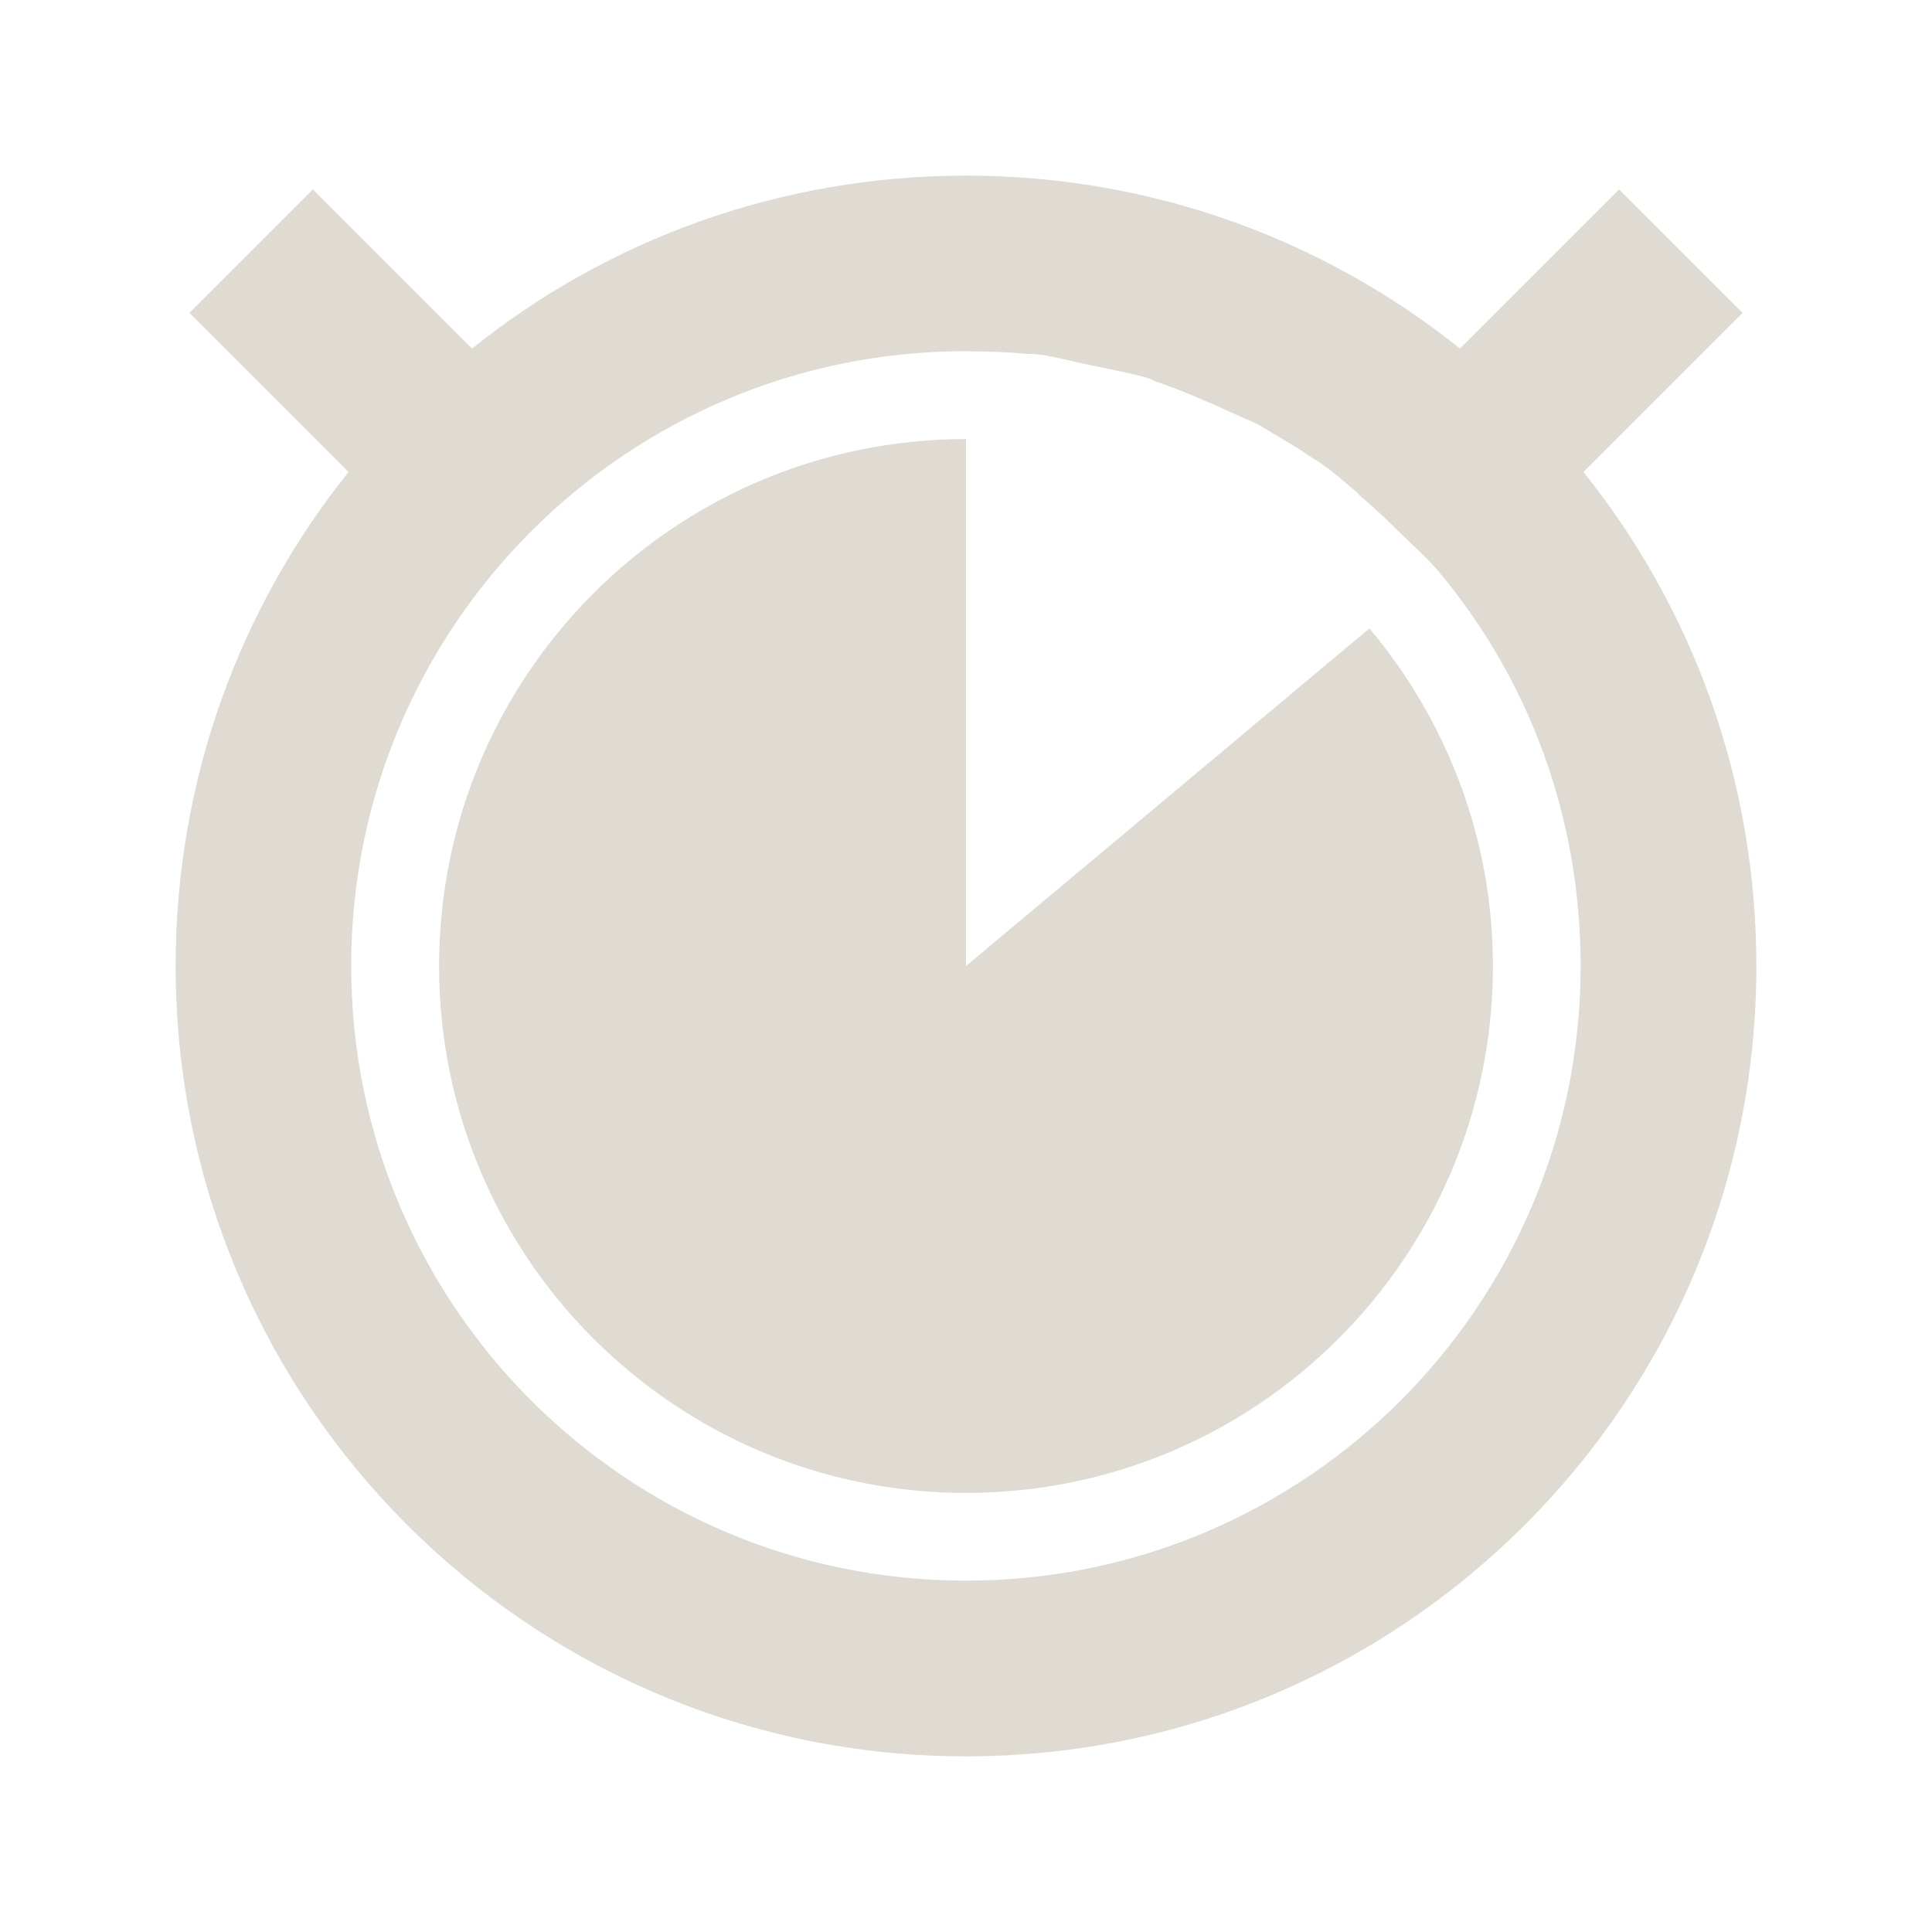
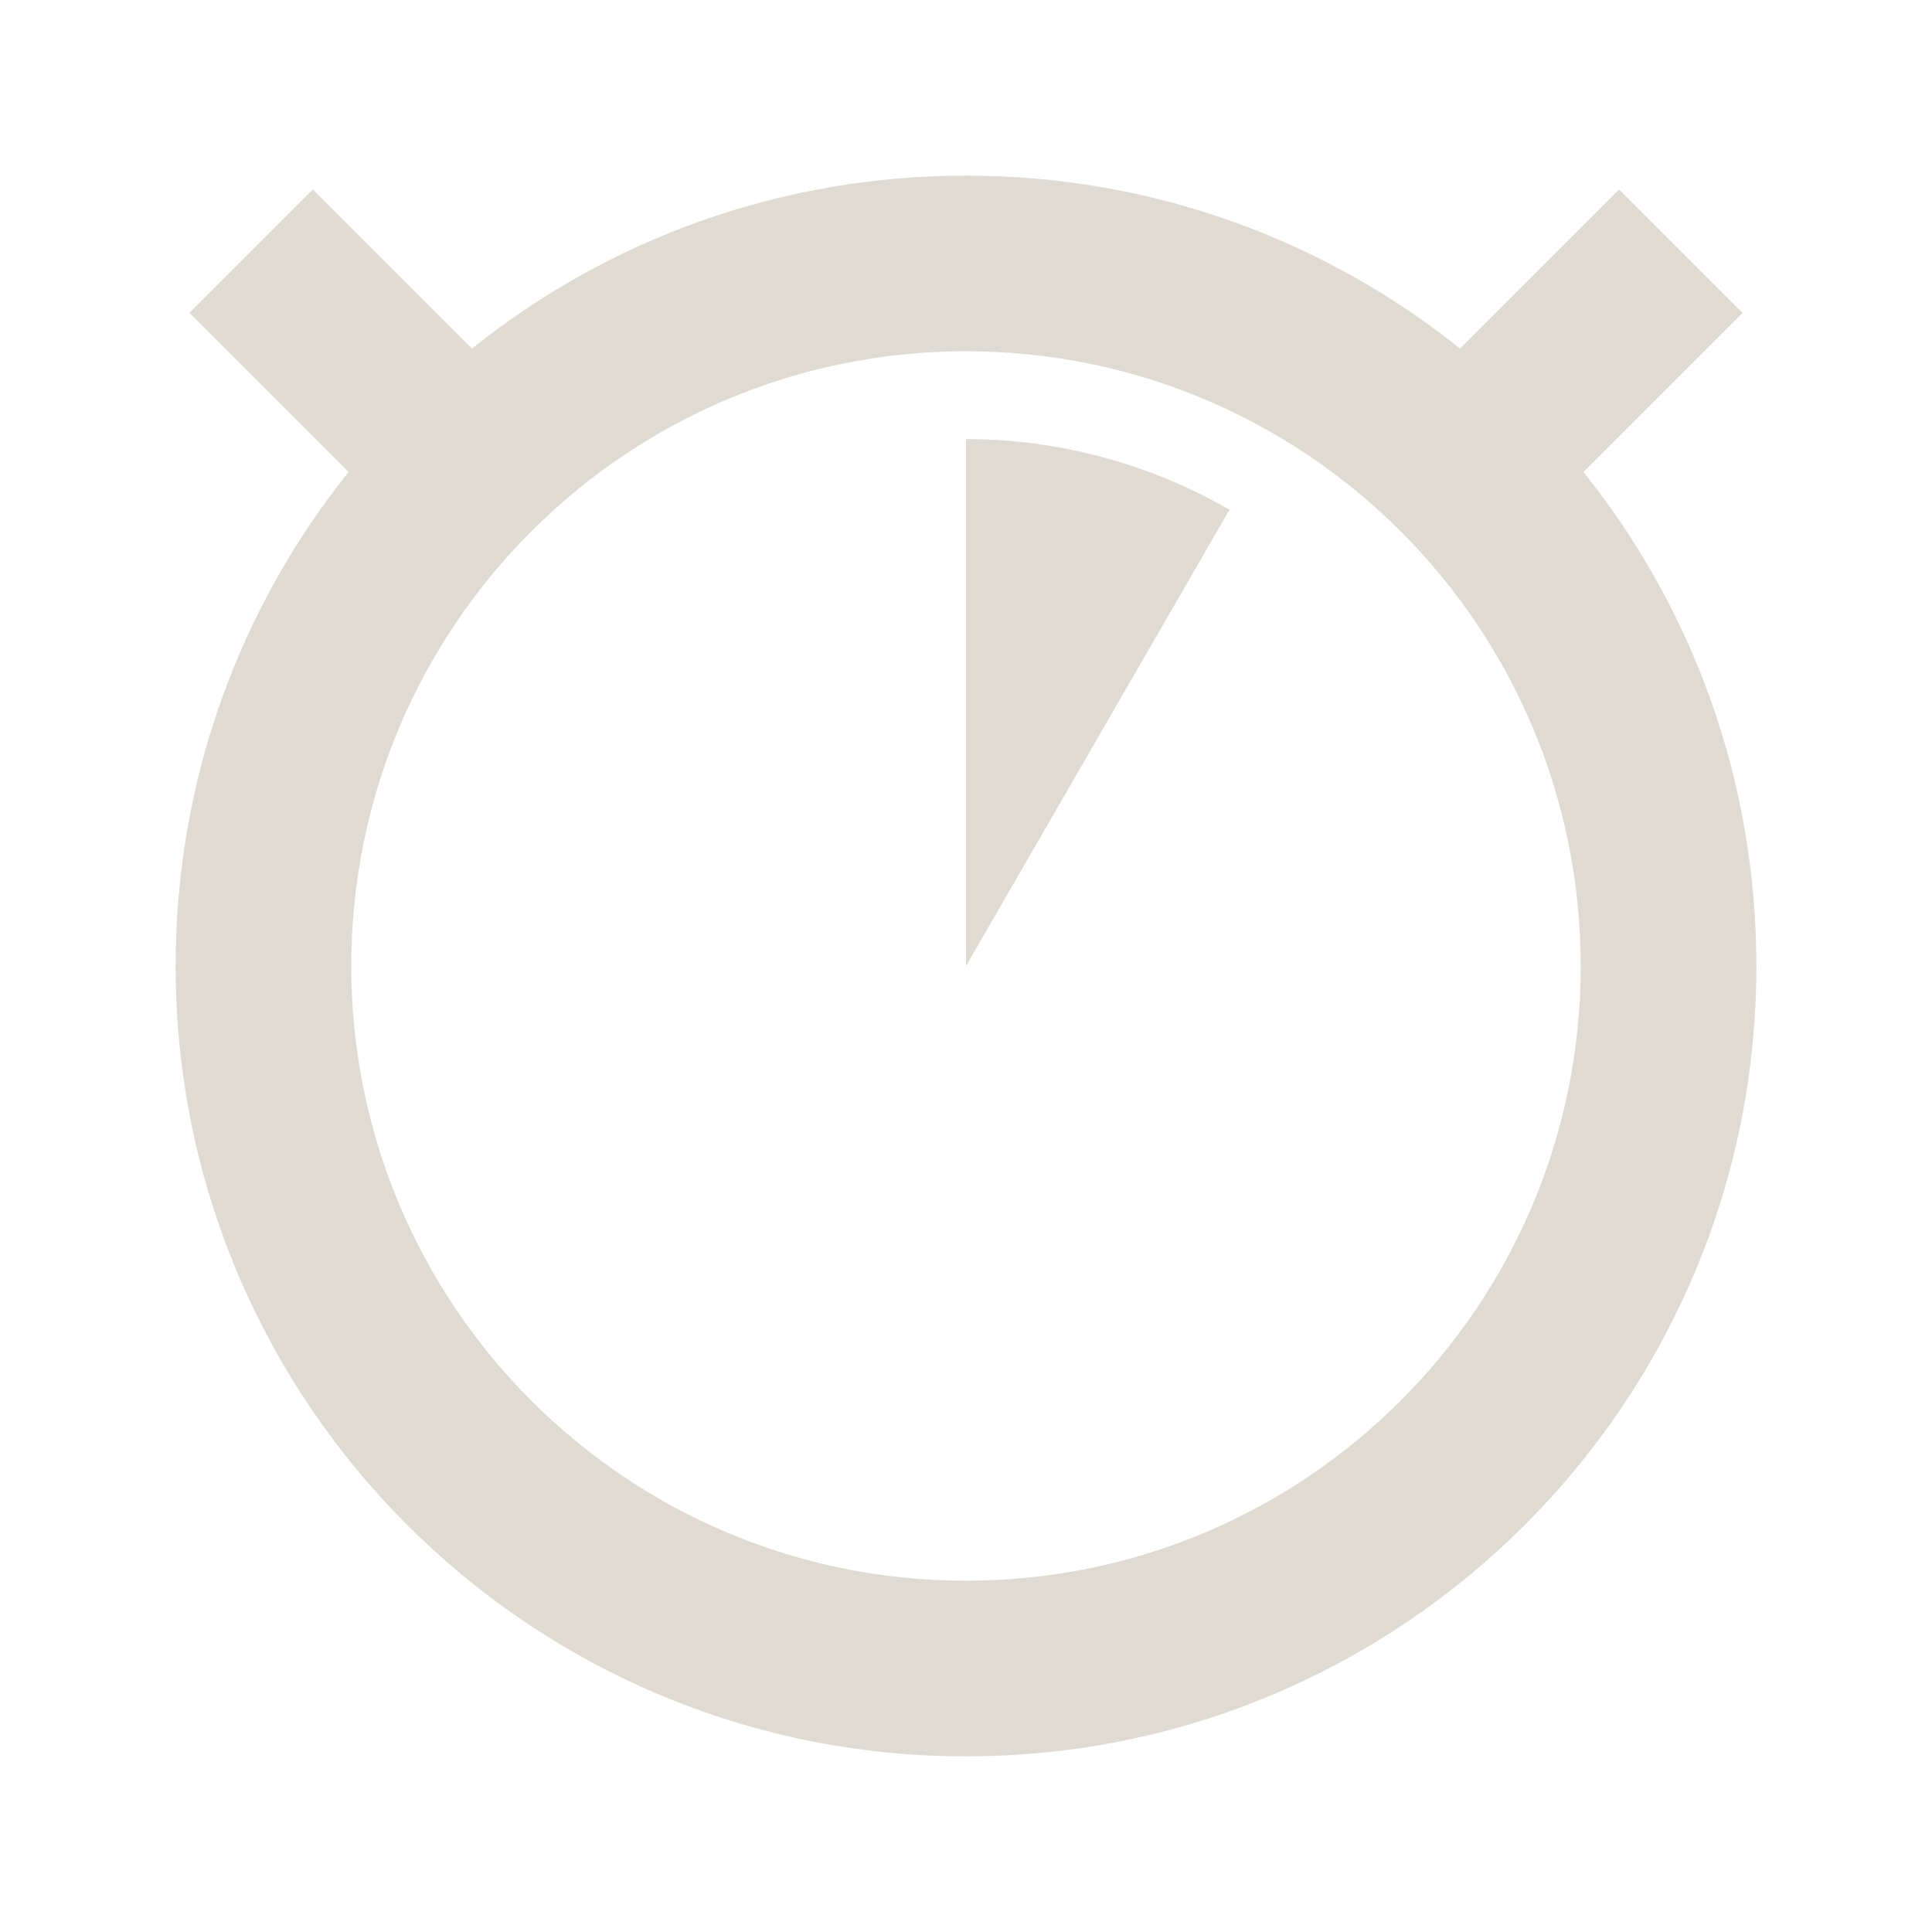
<svg xmlns="http://www.w3.org/2000/svg" width="22" height="22" id="svg2" version="1.1">
  <defs id="defs4" />
  <g id="layer1" transform="translate(0,-1030.362)">
-     <path style="fill:#dfdbd2;fill-opacity:1;stroke:none" d="m 11,1032.362 c -2.128,0 -4.084,0.734 -5.625,1.969 l -1.812,-1.812 -1.406,1.406 1.812,1.812 C 2.734,1037.278 2,1039.235 2,1041.362 c 0,4.971 4.029,9 9,9 4.971,0 9,-4.029 9,-9 0,-2.128 -0.734,-4.085 -1.969,-5.625 l 1.812,-1.812 -1.406,-1.406 -1.812,1.812 c -1.541,-1.234 -3.497,-1.969 -5.625,-1.969 z m 0,2 c 0.242,0 0.483,0.01 0.719,0.031 0.021,0 0.042,0 0.062,0 0.214,0.024 0.417,0.082 0.625,0.125 0.051,0.01 0.106,0.02 0.156,0.031 0.175,0.04 0.362,0.072 0.531,0.125 0.022,0.01 0.041,0.024 0.062,0.031 0.195,0.063 0.376,0.14 0.562,0.219 0.095,0.04 0.188,0.081 0.281,0.125 0.113,0.054 0.234,0.097 0.344,0.156 0.052,0.028 0.105,0.064 0.156,0.094 0.141,0.082 0.272,0.159 0.406,0.25 0.064,0.043 0.125,0.08 0.188,0.125 0.121,0.087 0.229,0.187 0.344,0.281 0.022,0.018 0.041,0.044 0.062,0.062 0.15,0.125 0.299,0.269 0.438,0.406 0.15,0.149 0.301,0.276 0.438,0.438 1.024,1.217 1.625,2.785 1.625,4.5 0,3.866 -3.134,7 -7,7 -3.866,0 -7,-3.134 -7,-7 0,-3.866 3.134,-7 7,-7 z m 0,1 c -3.314,0 -6,2.686 -6,6 0,3.314 2.686,6 6,6 3.314,0 6,-2.686 6,-6 0,-1.466 -0.533,-2.802 -1.406,-3.844 L 11,1041.362 l 0,-6 z" id="path5533" />
+     <path style="opacity:1;fill:#dfdbd2;fill-opacity:1;stroke:none;stroke-width:0;stroke-miterlimit:4;stroke-dasharray:none;stroke-opacity:1" d="m 11,1032.362 c -2.128,0 -4.084,0.734 -5.625,1.969 l -1.812,-1.812 -1.406,1.406 1.812,1.812 c -1.234,1.54 -1.969,3.497 -1.969,5.625 0,4.971 4.029,9 9,9 4.971,0 9,-4.029 9,-9 0,-2.128 -0.734,-4.085 -1.969,-5.625 l 1.812,-1.812 -1.406,-1.406 -1.812,1.812 c -1.541,-1.234 -3.497,-1.969 -5.625,-1.969 z m 0,2 c 3.866,0 7,3.134 7,7 0,3.866 -3.134,7 -7,7 -3.866,0 -7,-3.134 -7,-7 0,-3.866 3.134,-7 7,-7 z m 0,1 0,6 3,-5.195 a 6,6 0 0 0 -3,-0.805 z" id="path4329" />
  </g>
</svg>
